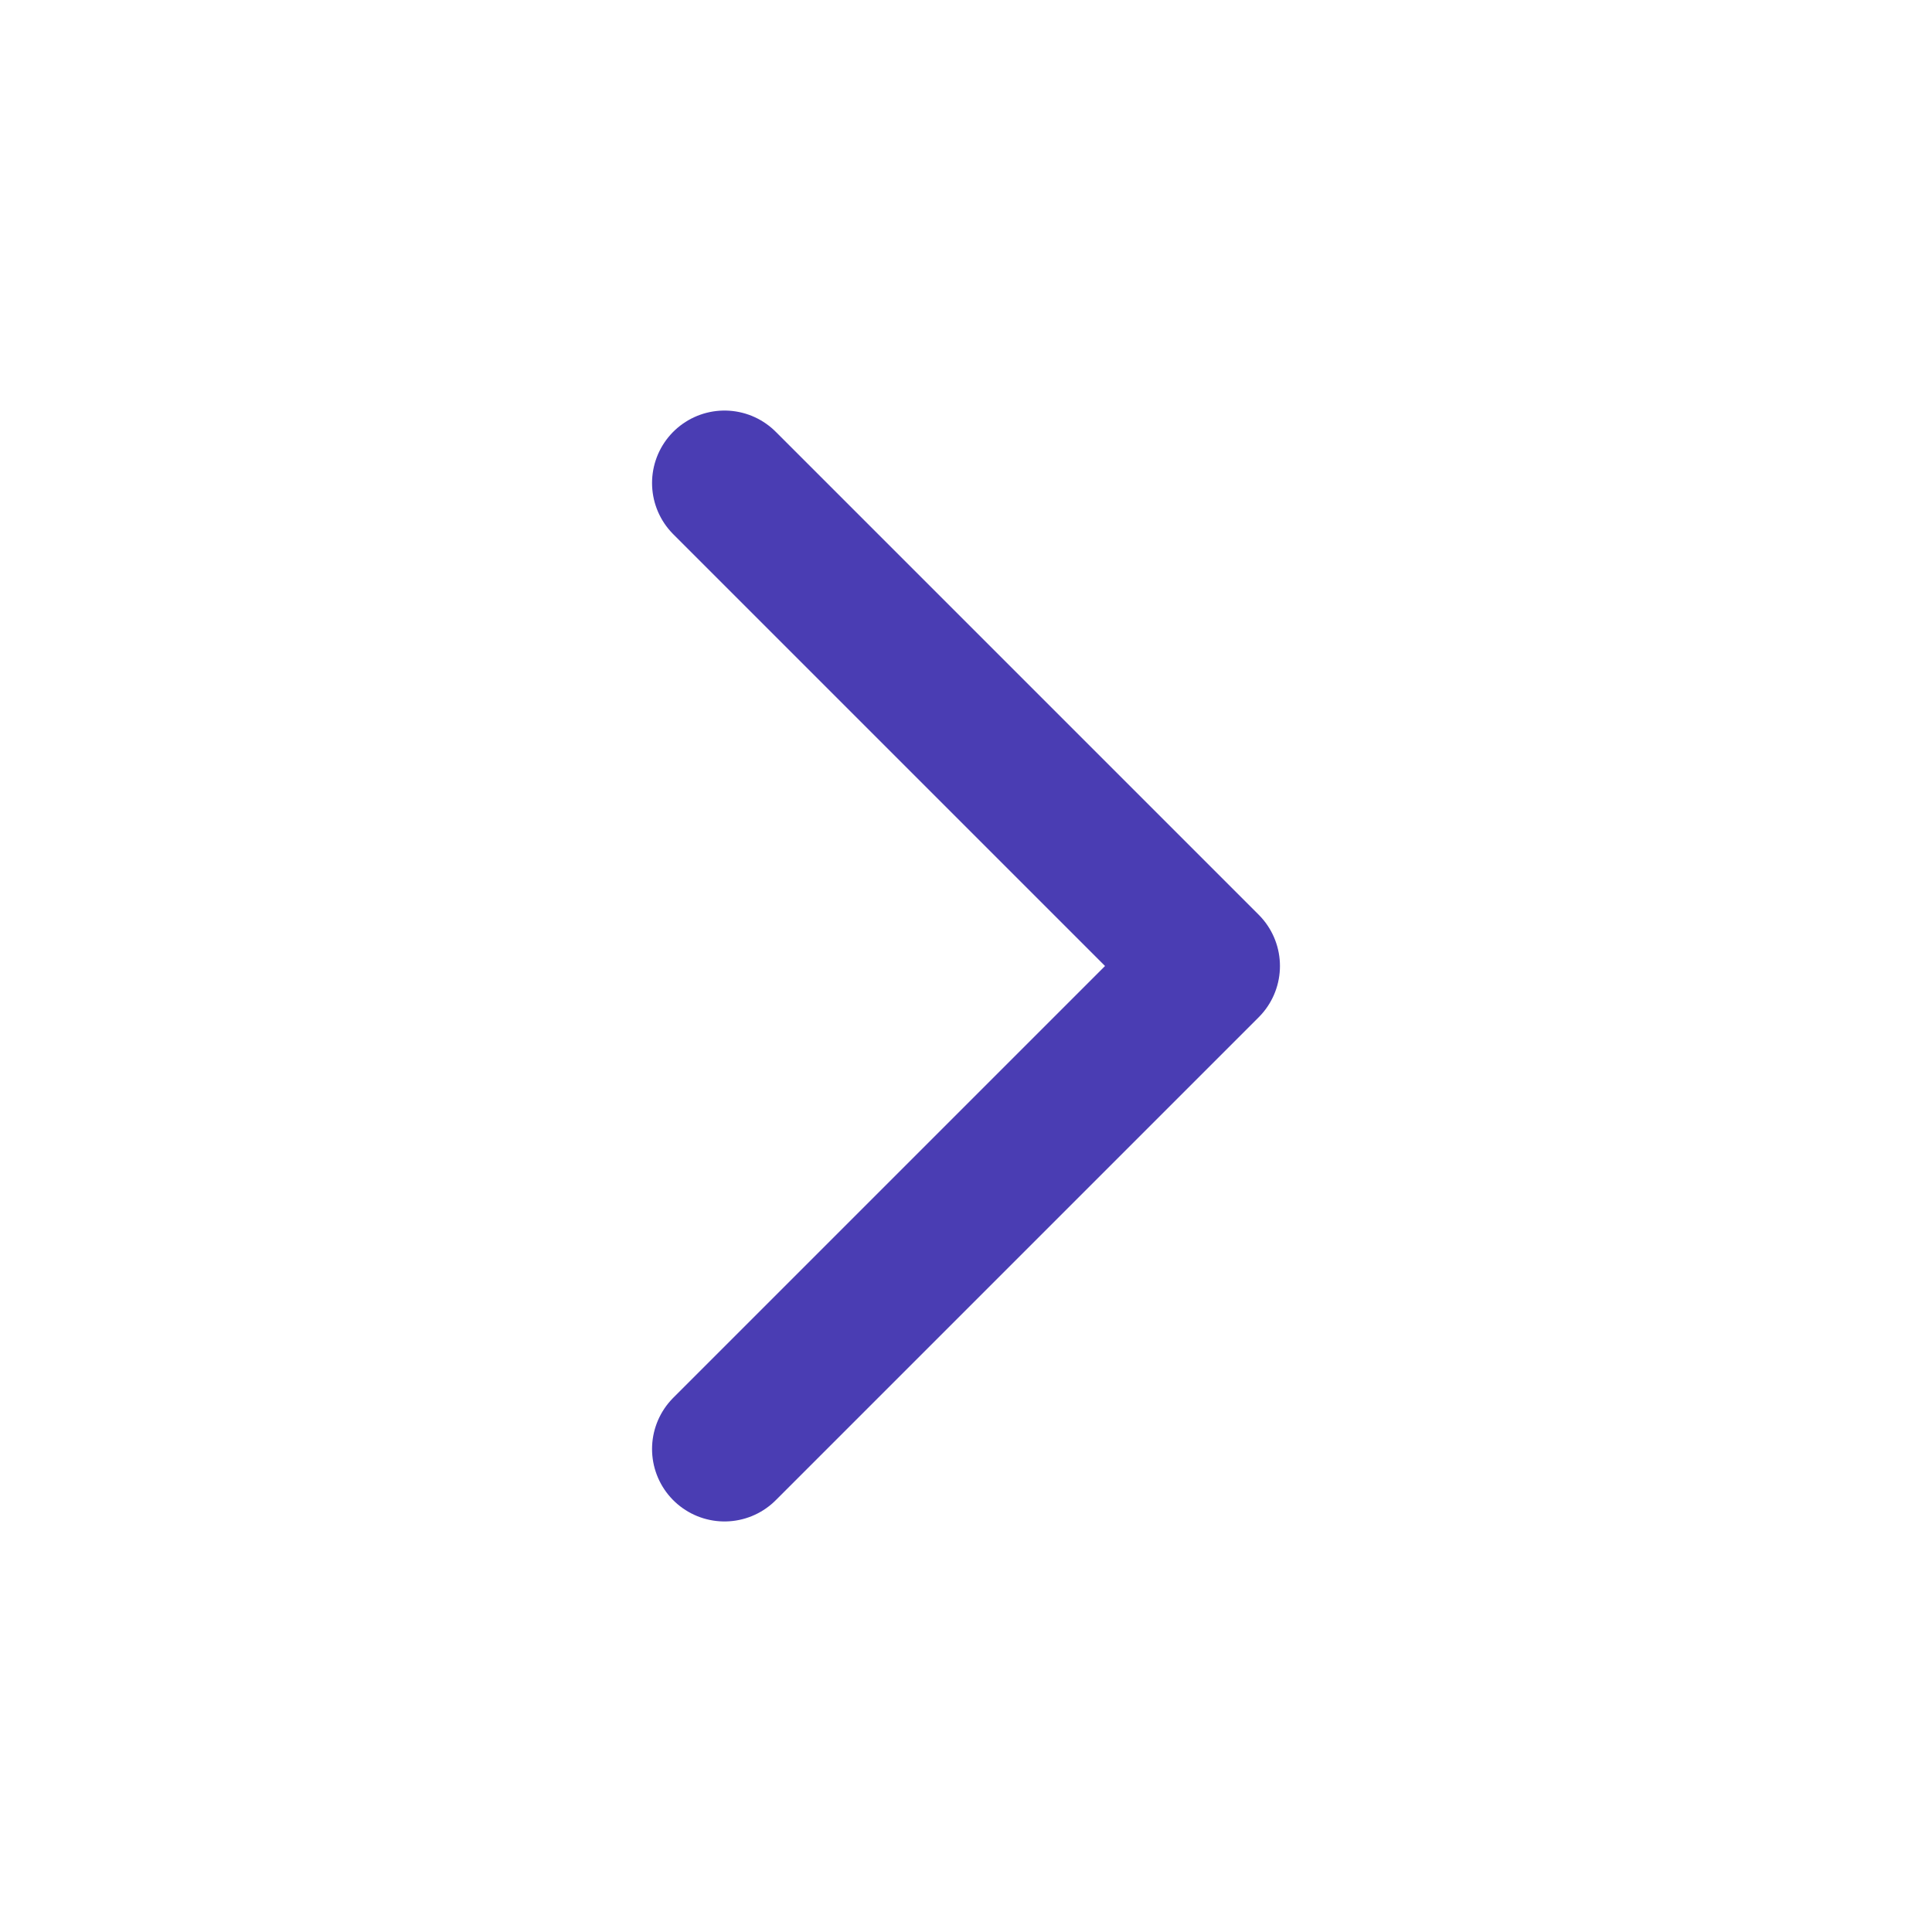
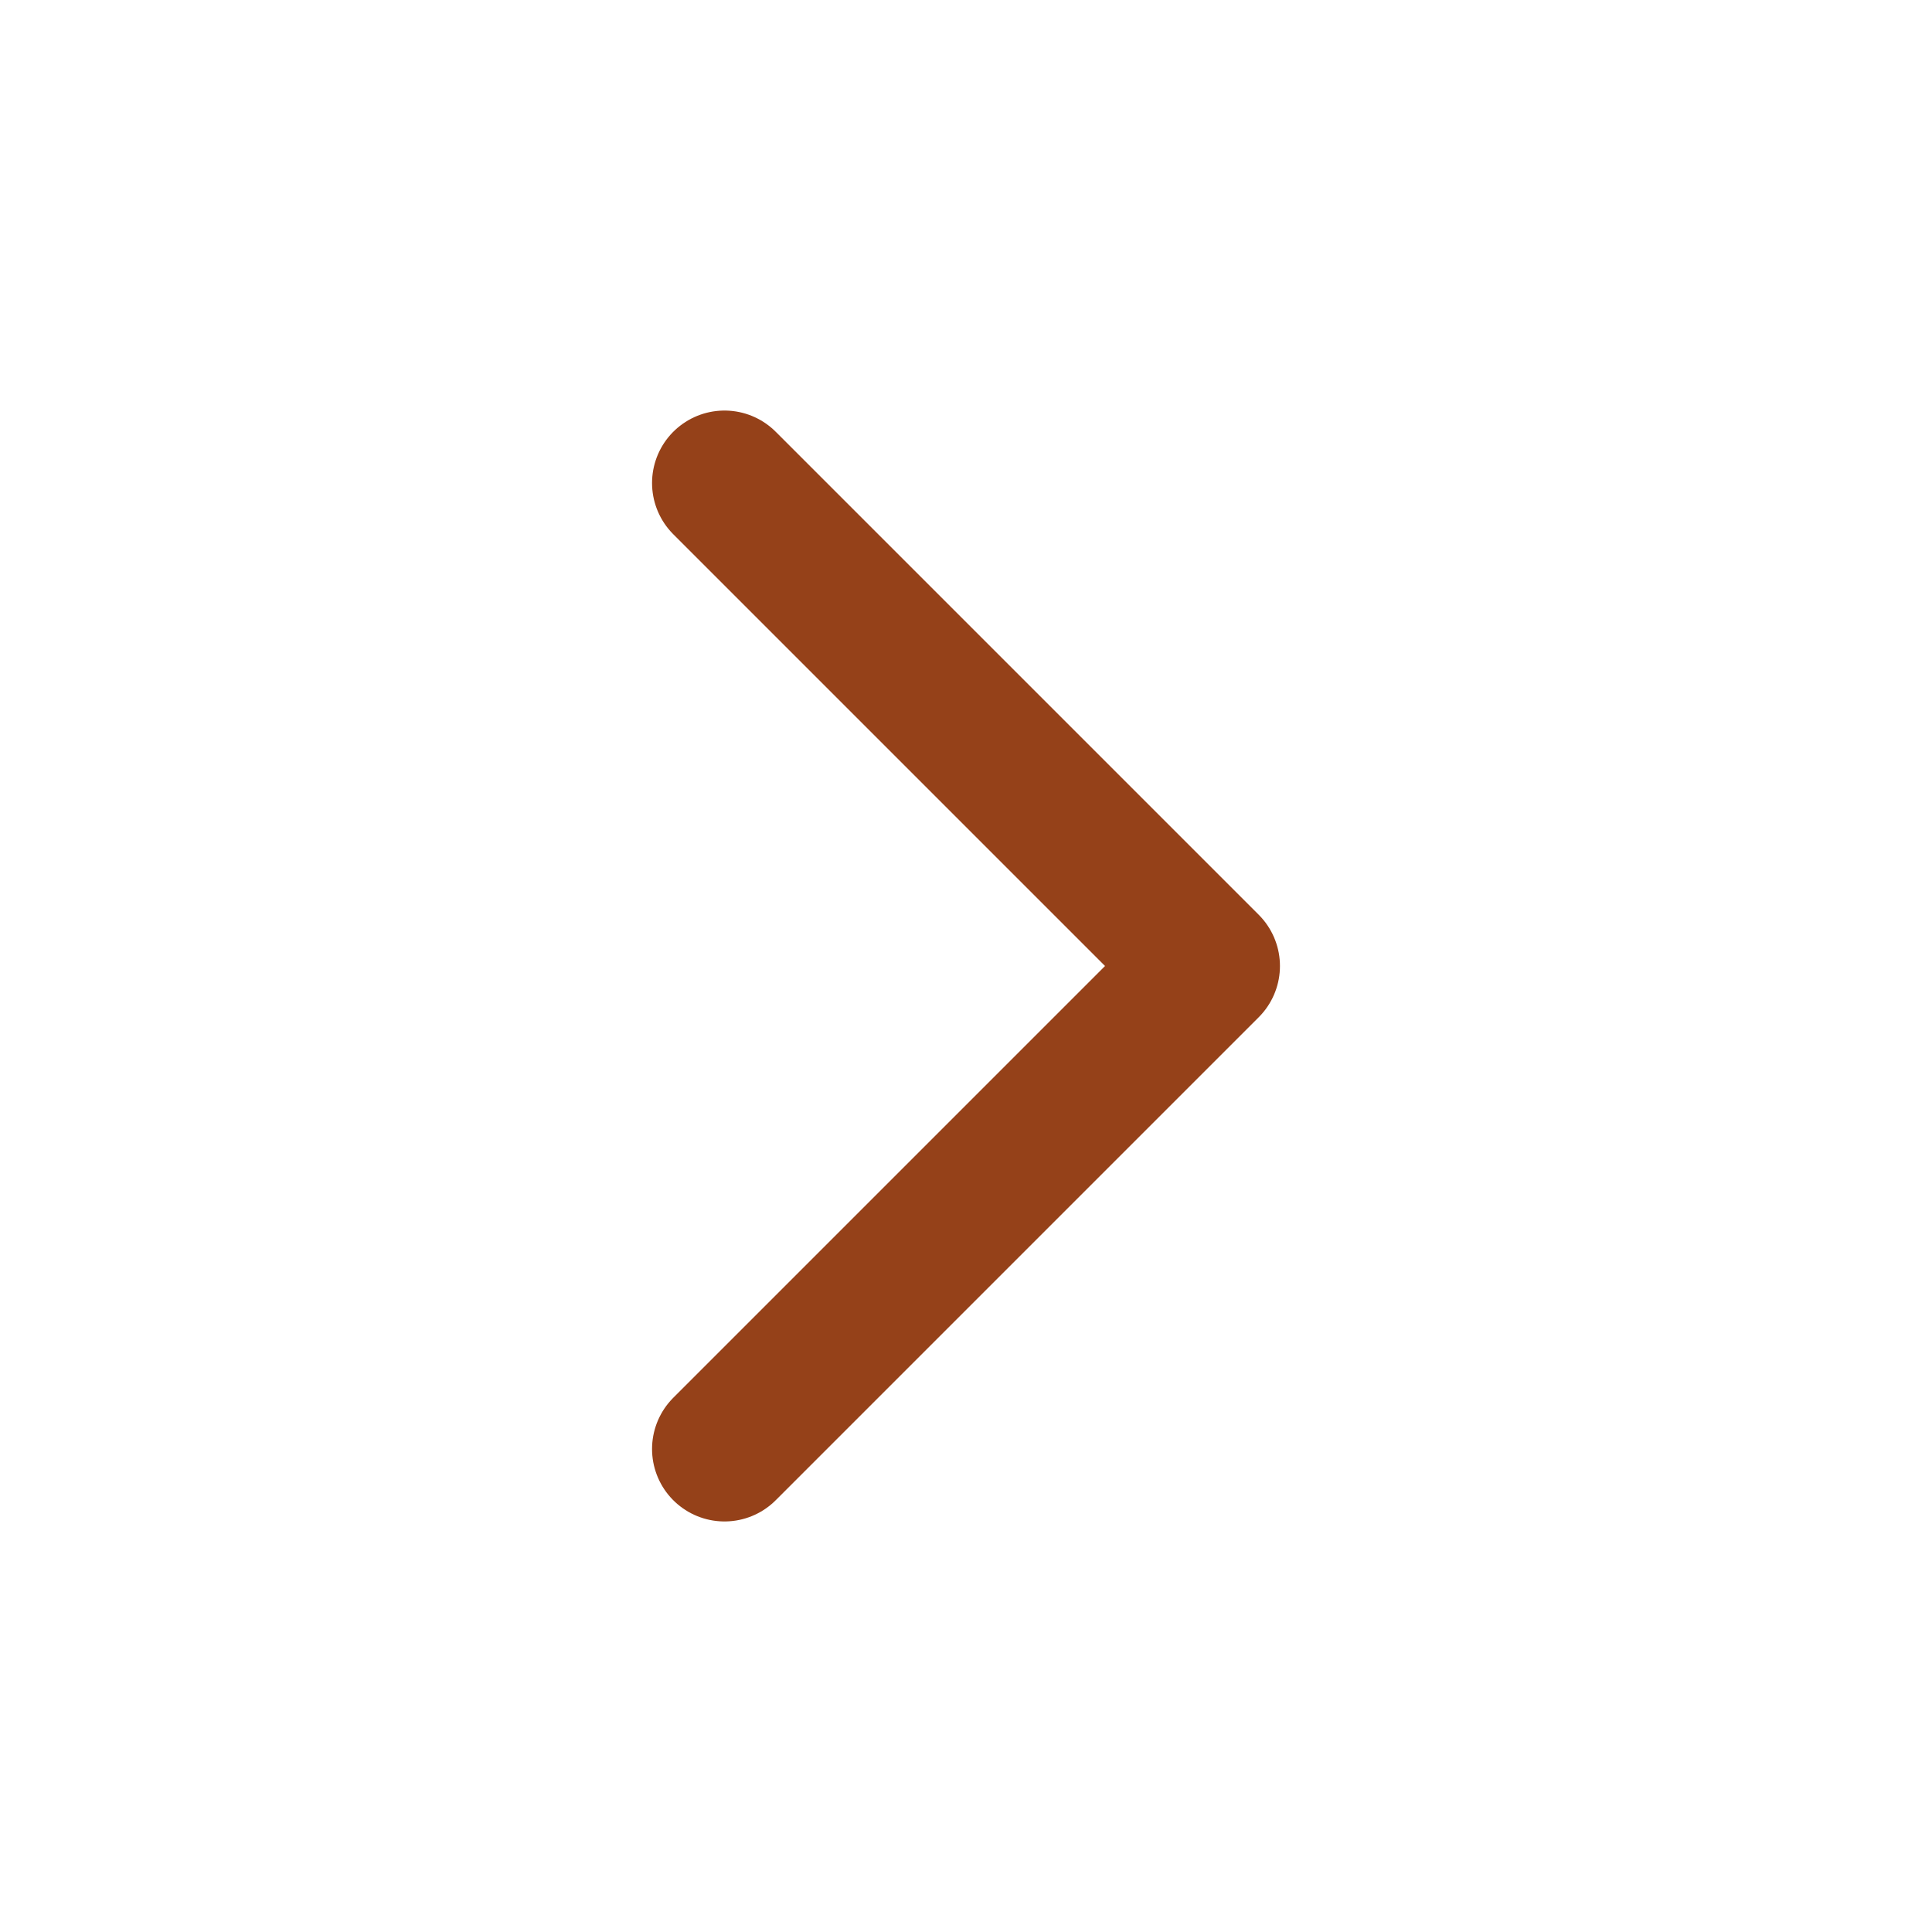
- <svg xmlns="http://www.w3.org/2000/svg" width="24" height="24" viewBox="0 0 24 24" fill="none" stroke="#4a3db3" stroke-width="1.8" stroke-linecap="round" stroke-linejoin="round">
+ <svg xmlns="http://www.w3.org/2000/svg" width="24" height="24" viewBox="0 0 24 24" fill="none" stroke="#954119" stroke-width="1.8" stroke-linecap="round" stroke-linejoin="round">
  <path d="m9 18 6-6-6-6" />
</svg>
